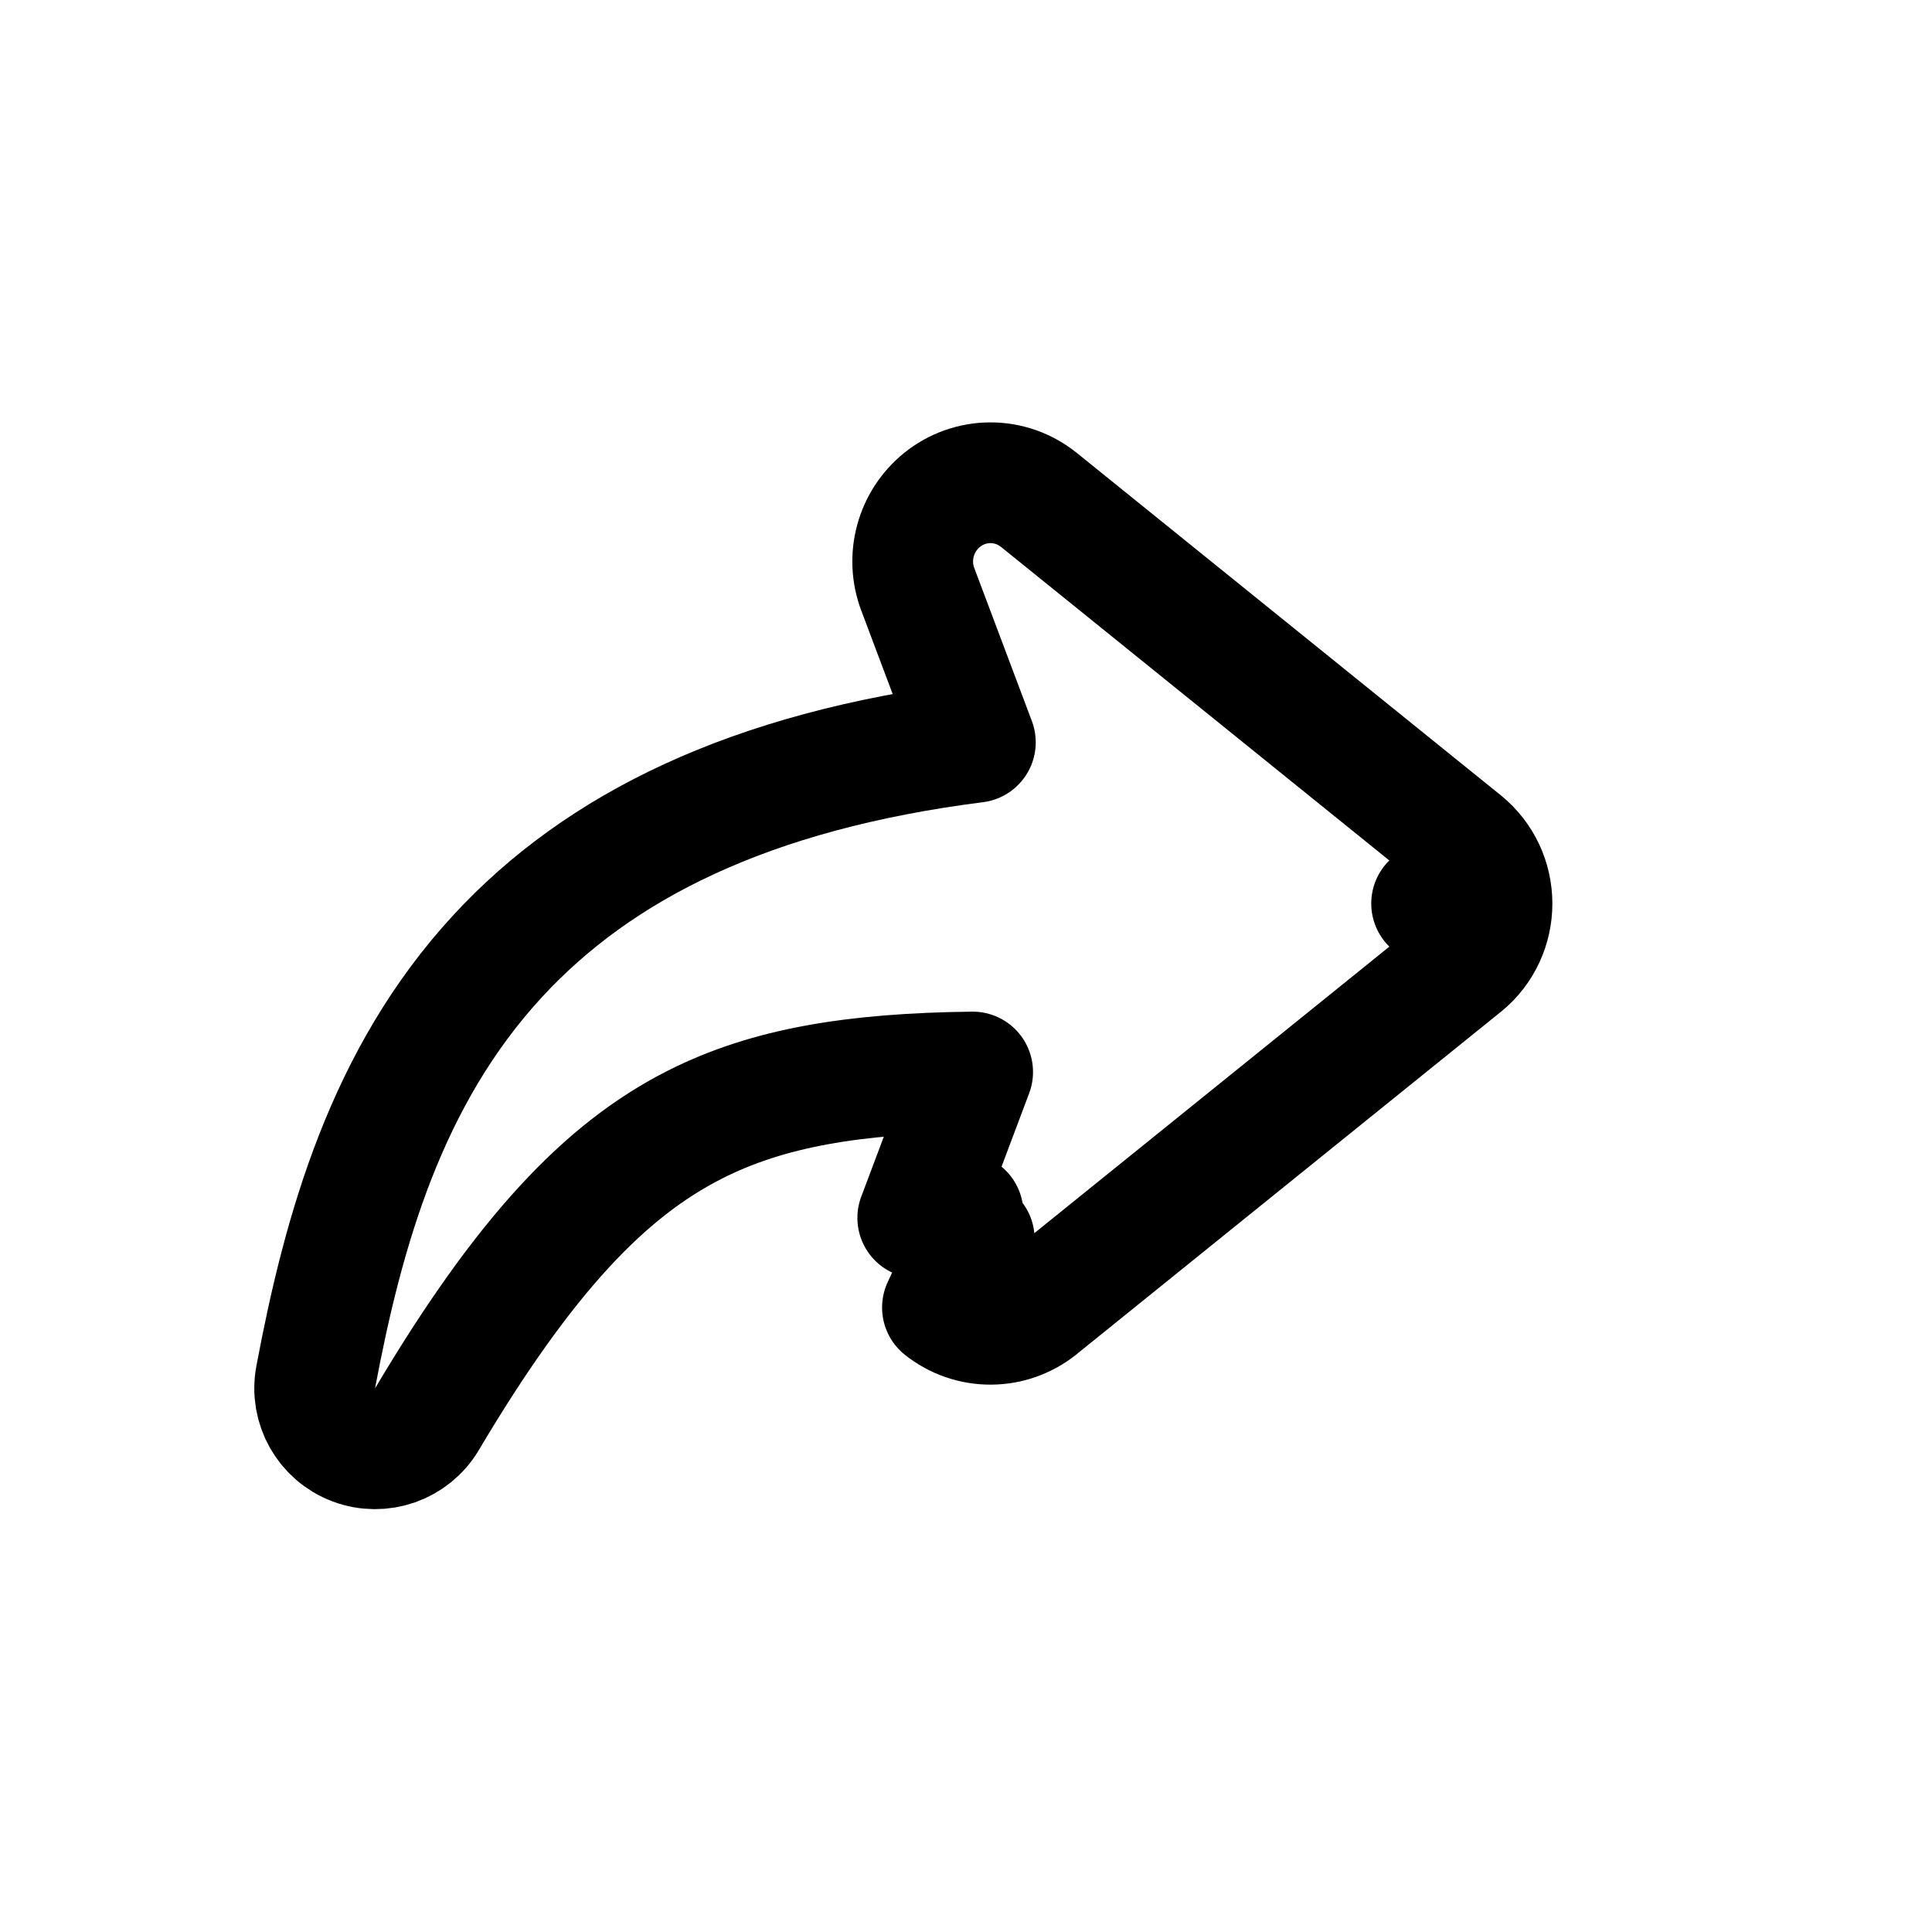
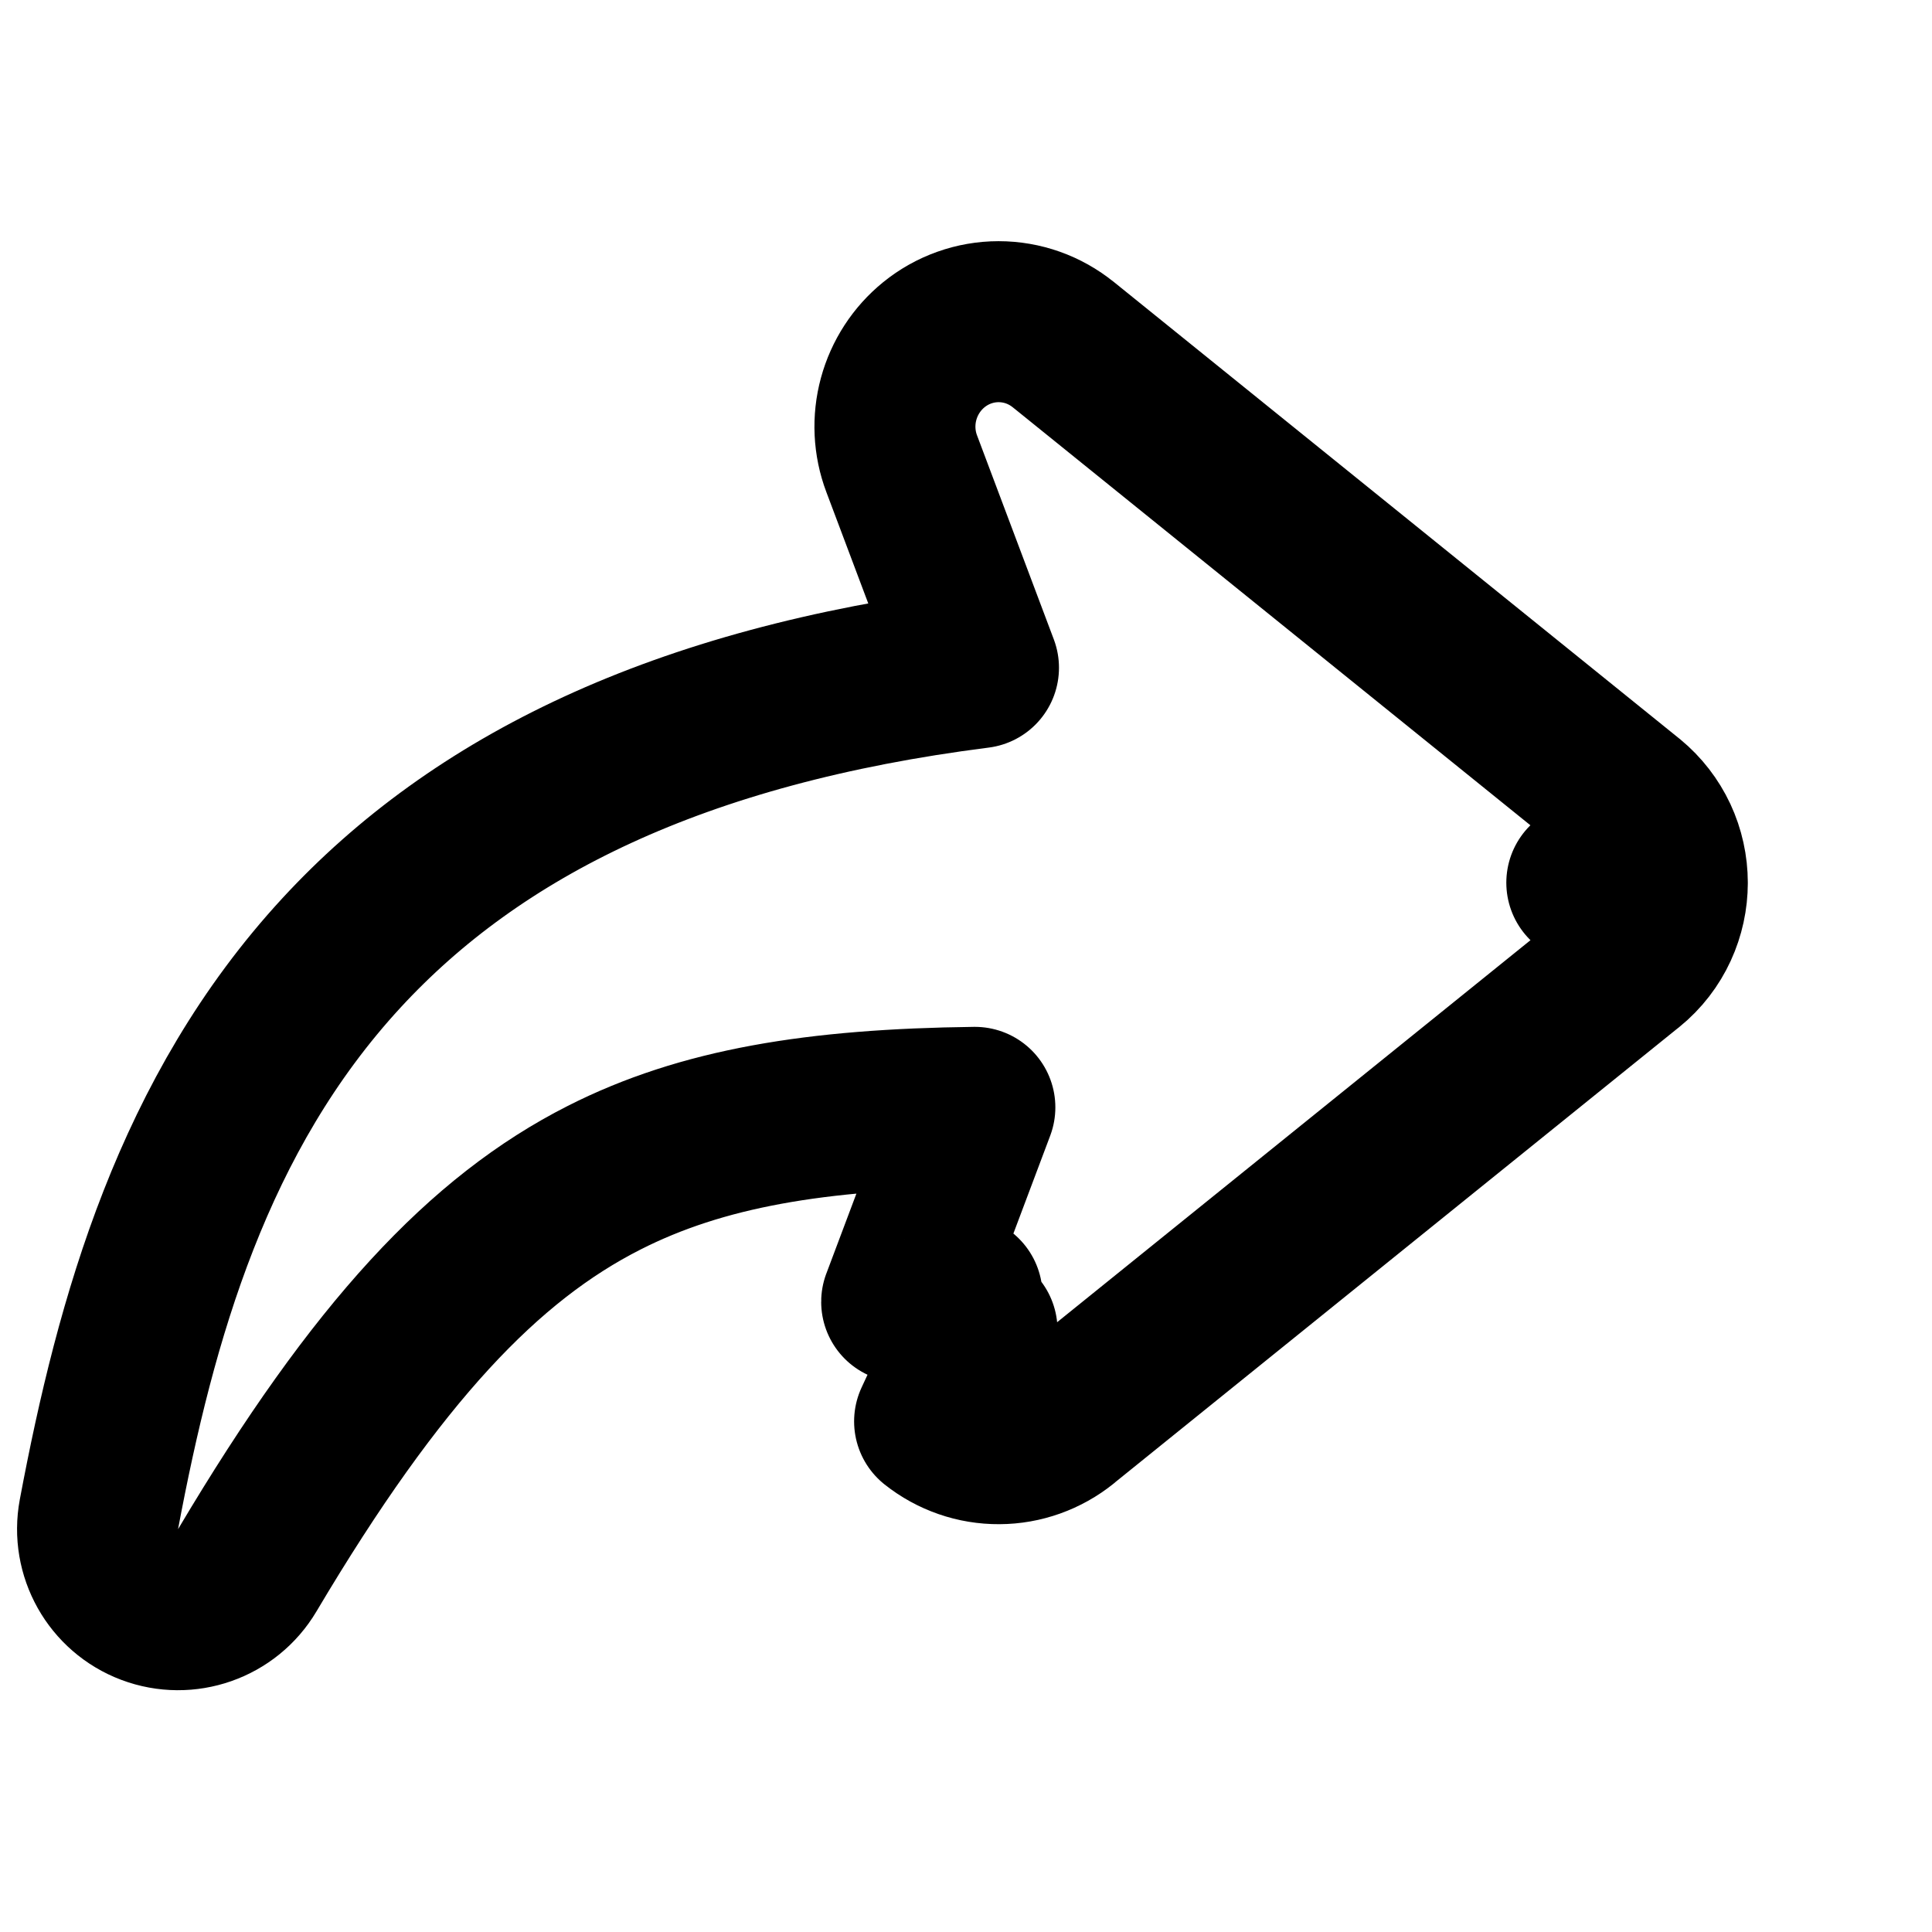
- <svg xmlns="http://www.w3.org/2000/svg" width="24" height="24" focusable="false">
+ <svg xmlns="http://www.w3.org/2000/svg" width="1.5em" height="1.5em" focusable="false">
  <g id="tuiIconRedoLarge">
    <svg x="50%" y="50%" width="1.5em" height="1.5em" overflow="visible" viewBox="0 0 24 24" fill="none">
      <svg x="-12" y="-12">
        <path d="M20.712 10.967C20.712 11.341 20.551 11.723 20.229 11.983C20.228 11.983 20.228 11.983 20.227 11.984L13.209 17.648C13.209 17.649 13.208 17.649 13.208 17.65C12.982 17.832 12.701 17.933 12.411 17.934C12.12 17.936 11.838 17.838 11.61 17.657L11.61 17.657L12.137 16.524L11.201 16.172L11.201 16.172C11.201 16.171 11.202 16.17 11.202 16.17L12.11 13.756C10.14 13.78 8.722 14.012 7.503 14.631C6.021 15.383 4.687 16.785 3.072 19.506C2.825 19.924 2.313 20.103 1.859 19.932C1.405 19.761 1.14 19.288 1.229 18.811C1.688 16.369 2.402 13.832 4.243 11.836C5.919 10.02 8.415 8.77 12.155 8.295L11.201 5.76L11.201 5.76C11.104 5.503 11.091 5.221 11.163 4.956C11.235 4.691 11.388 4.455 11.601 4.282C11.829 4.097 12.113 3.996 12.405 3.996C12.698 3.996 12.981 4.097 13.208 4.281C13.209 4.281 13.209 4.282 13.21 4.282L20.229 9.95L20.229 9.95L20.238 9.957C20.387 10.08 20.507 10.235 20.589 10.41C20.67 10.584 20.712 10.774 20.712 10.967ZM20.712 10.967C20.712 10.966 20.712 10.966 20.712 10.965H19.712L20.712 10.969C20.712 10.968 20.712 10.967 20.712 10.967ZM11.949 16.096L11.951 16.094C11.95 16.095 11.949 16.095 11.949 16.096Z" stroke="currentColor" stroke-width="2" stroke-linecap="round" stroke-linejoin="round" />
      </svg>
    </svg>
  </g>
</svg>
